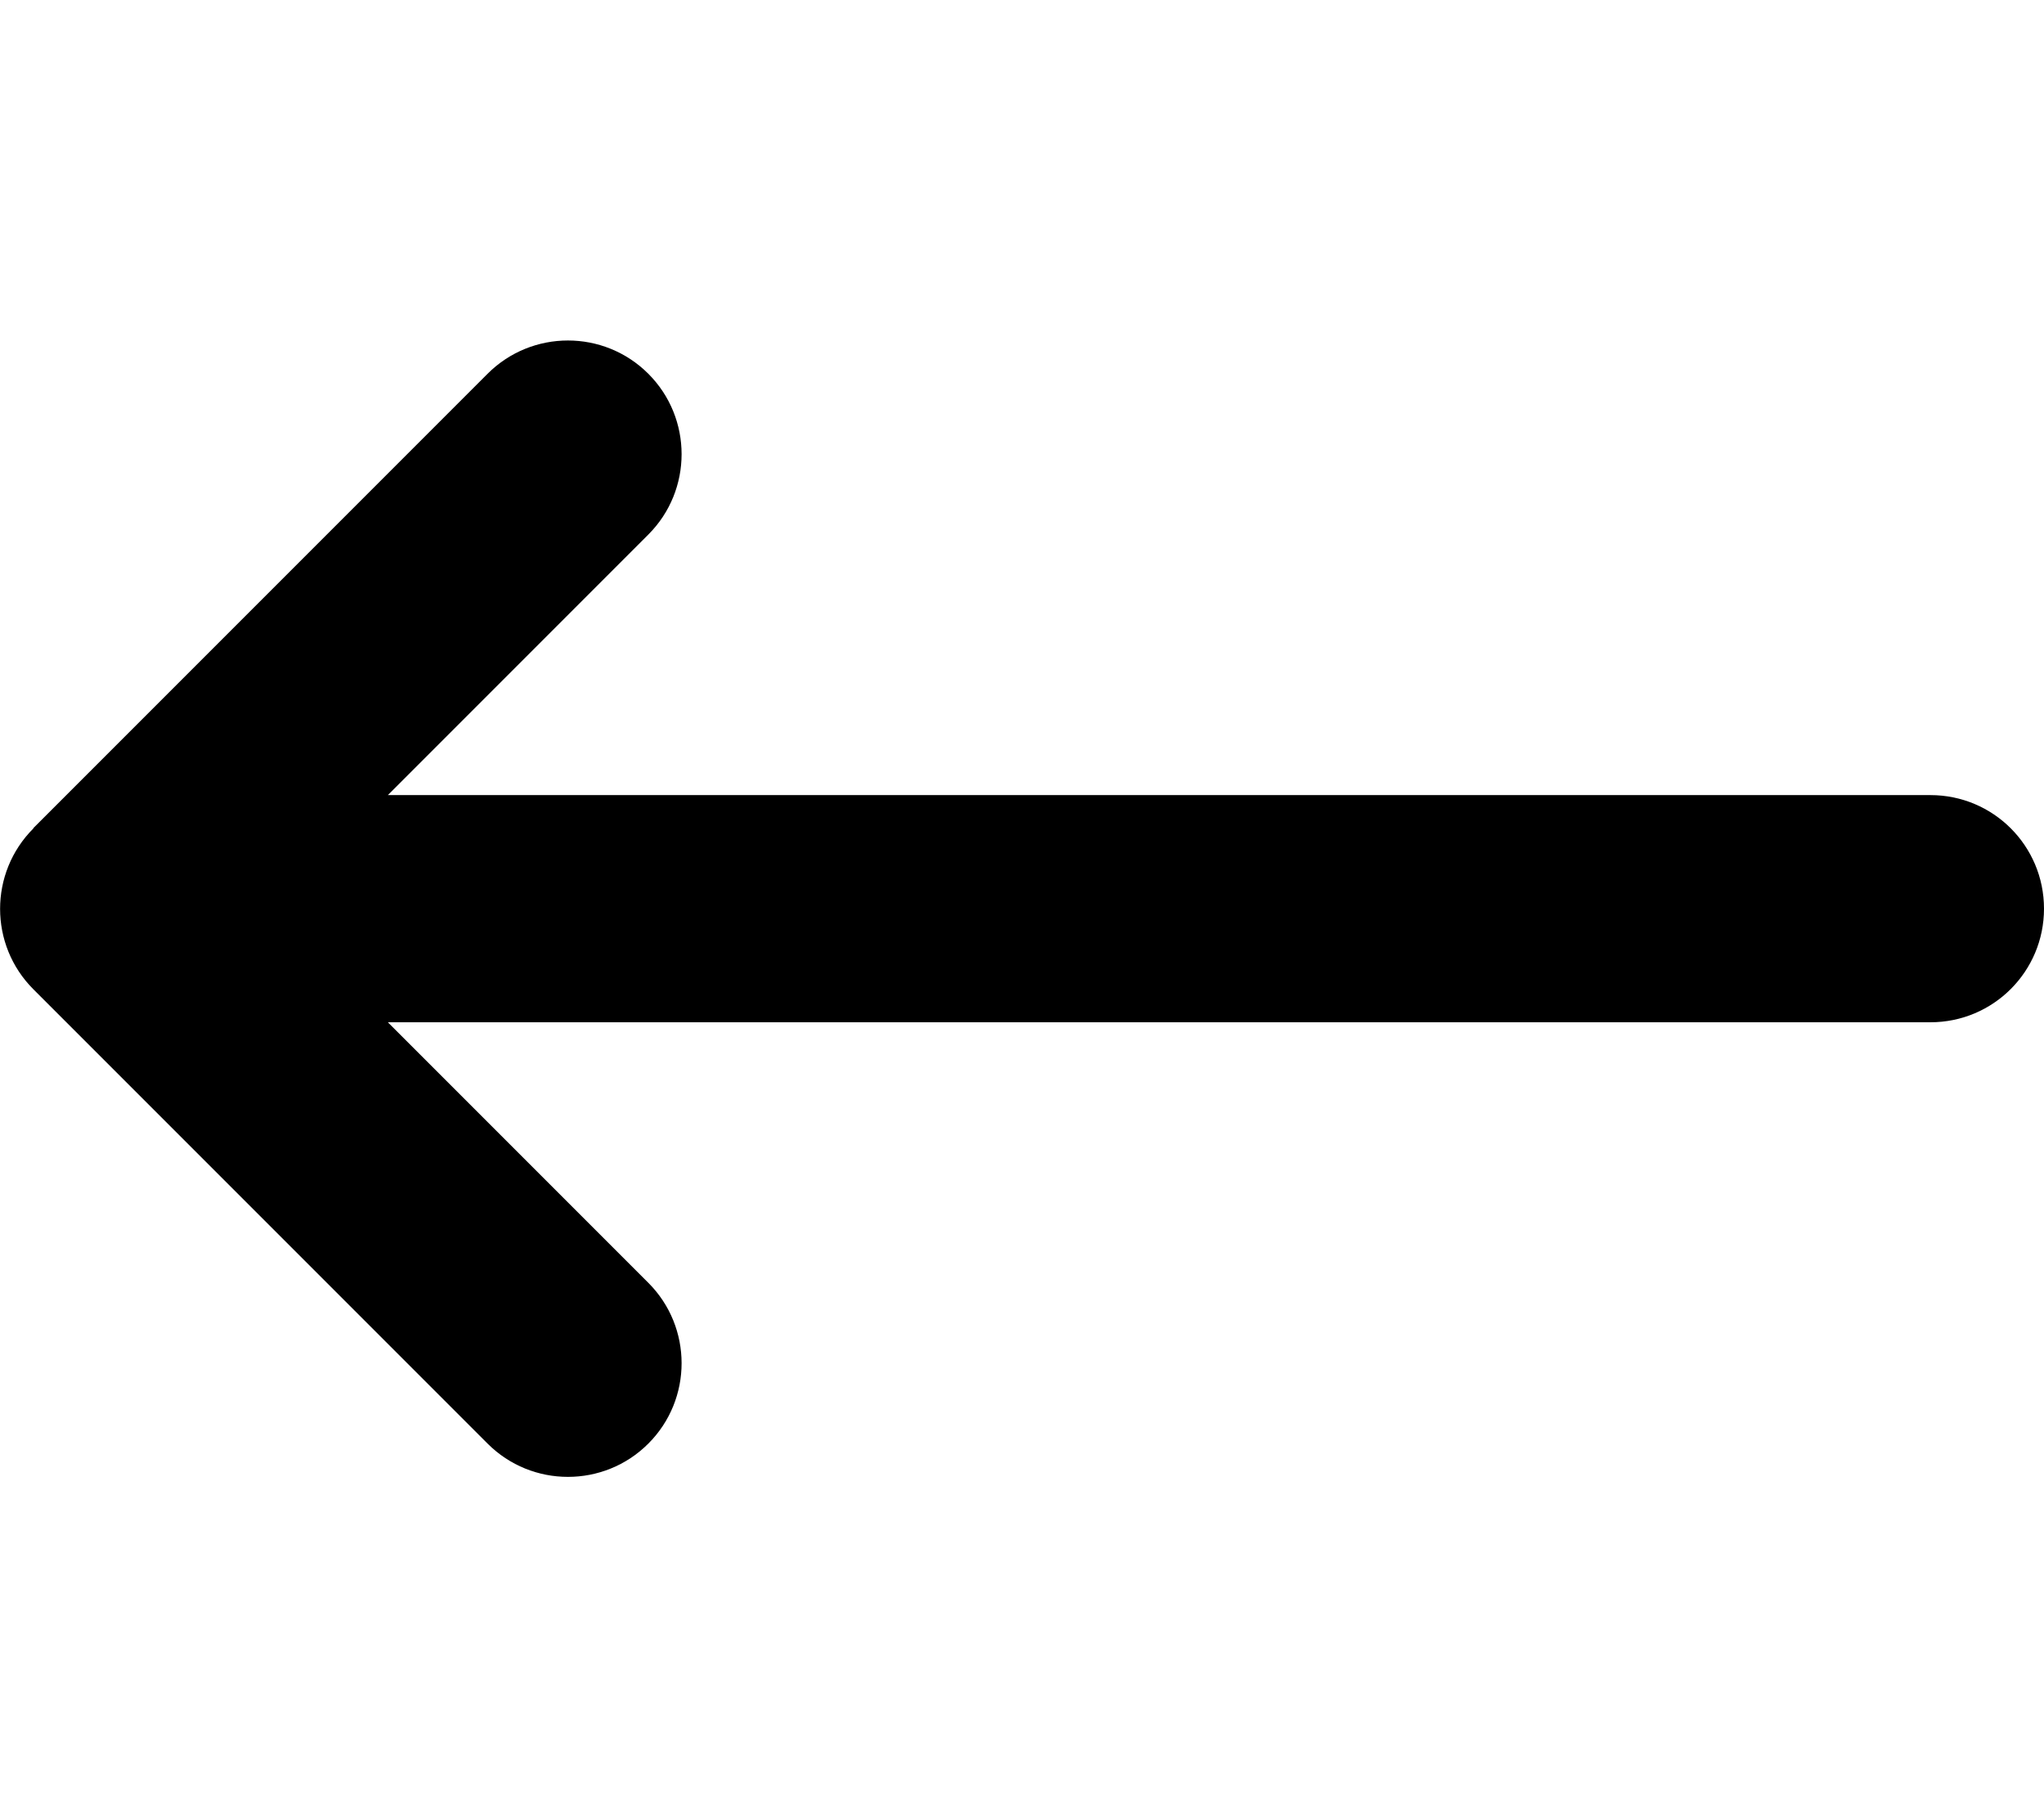
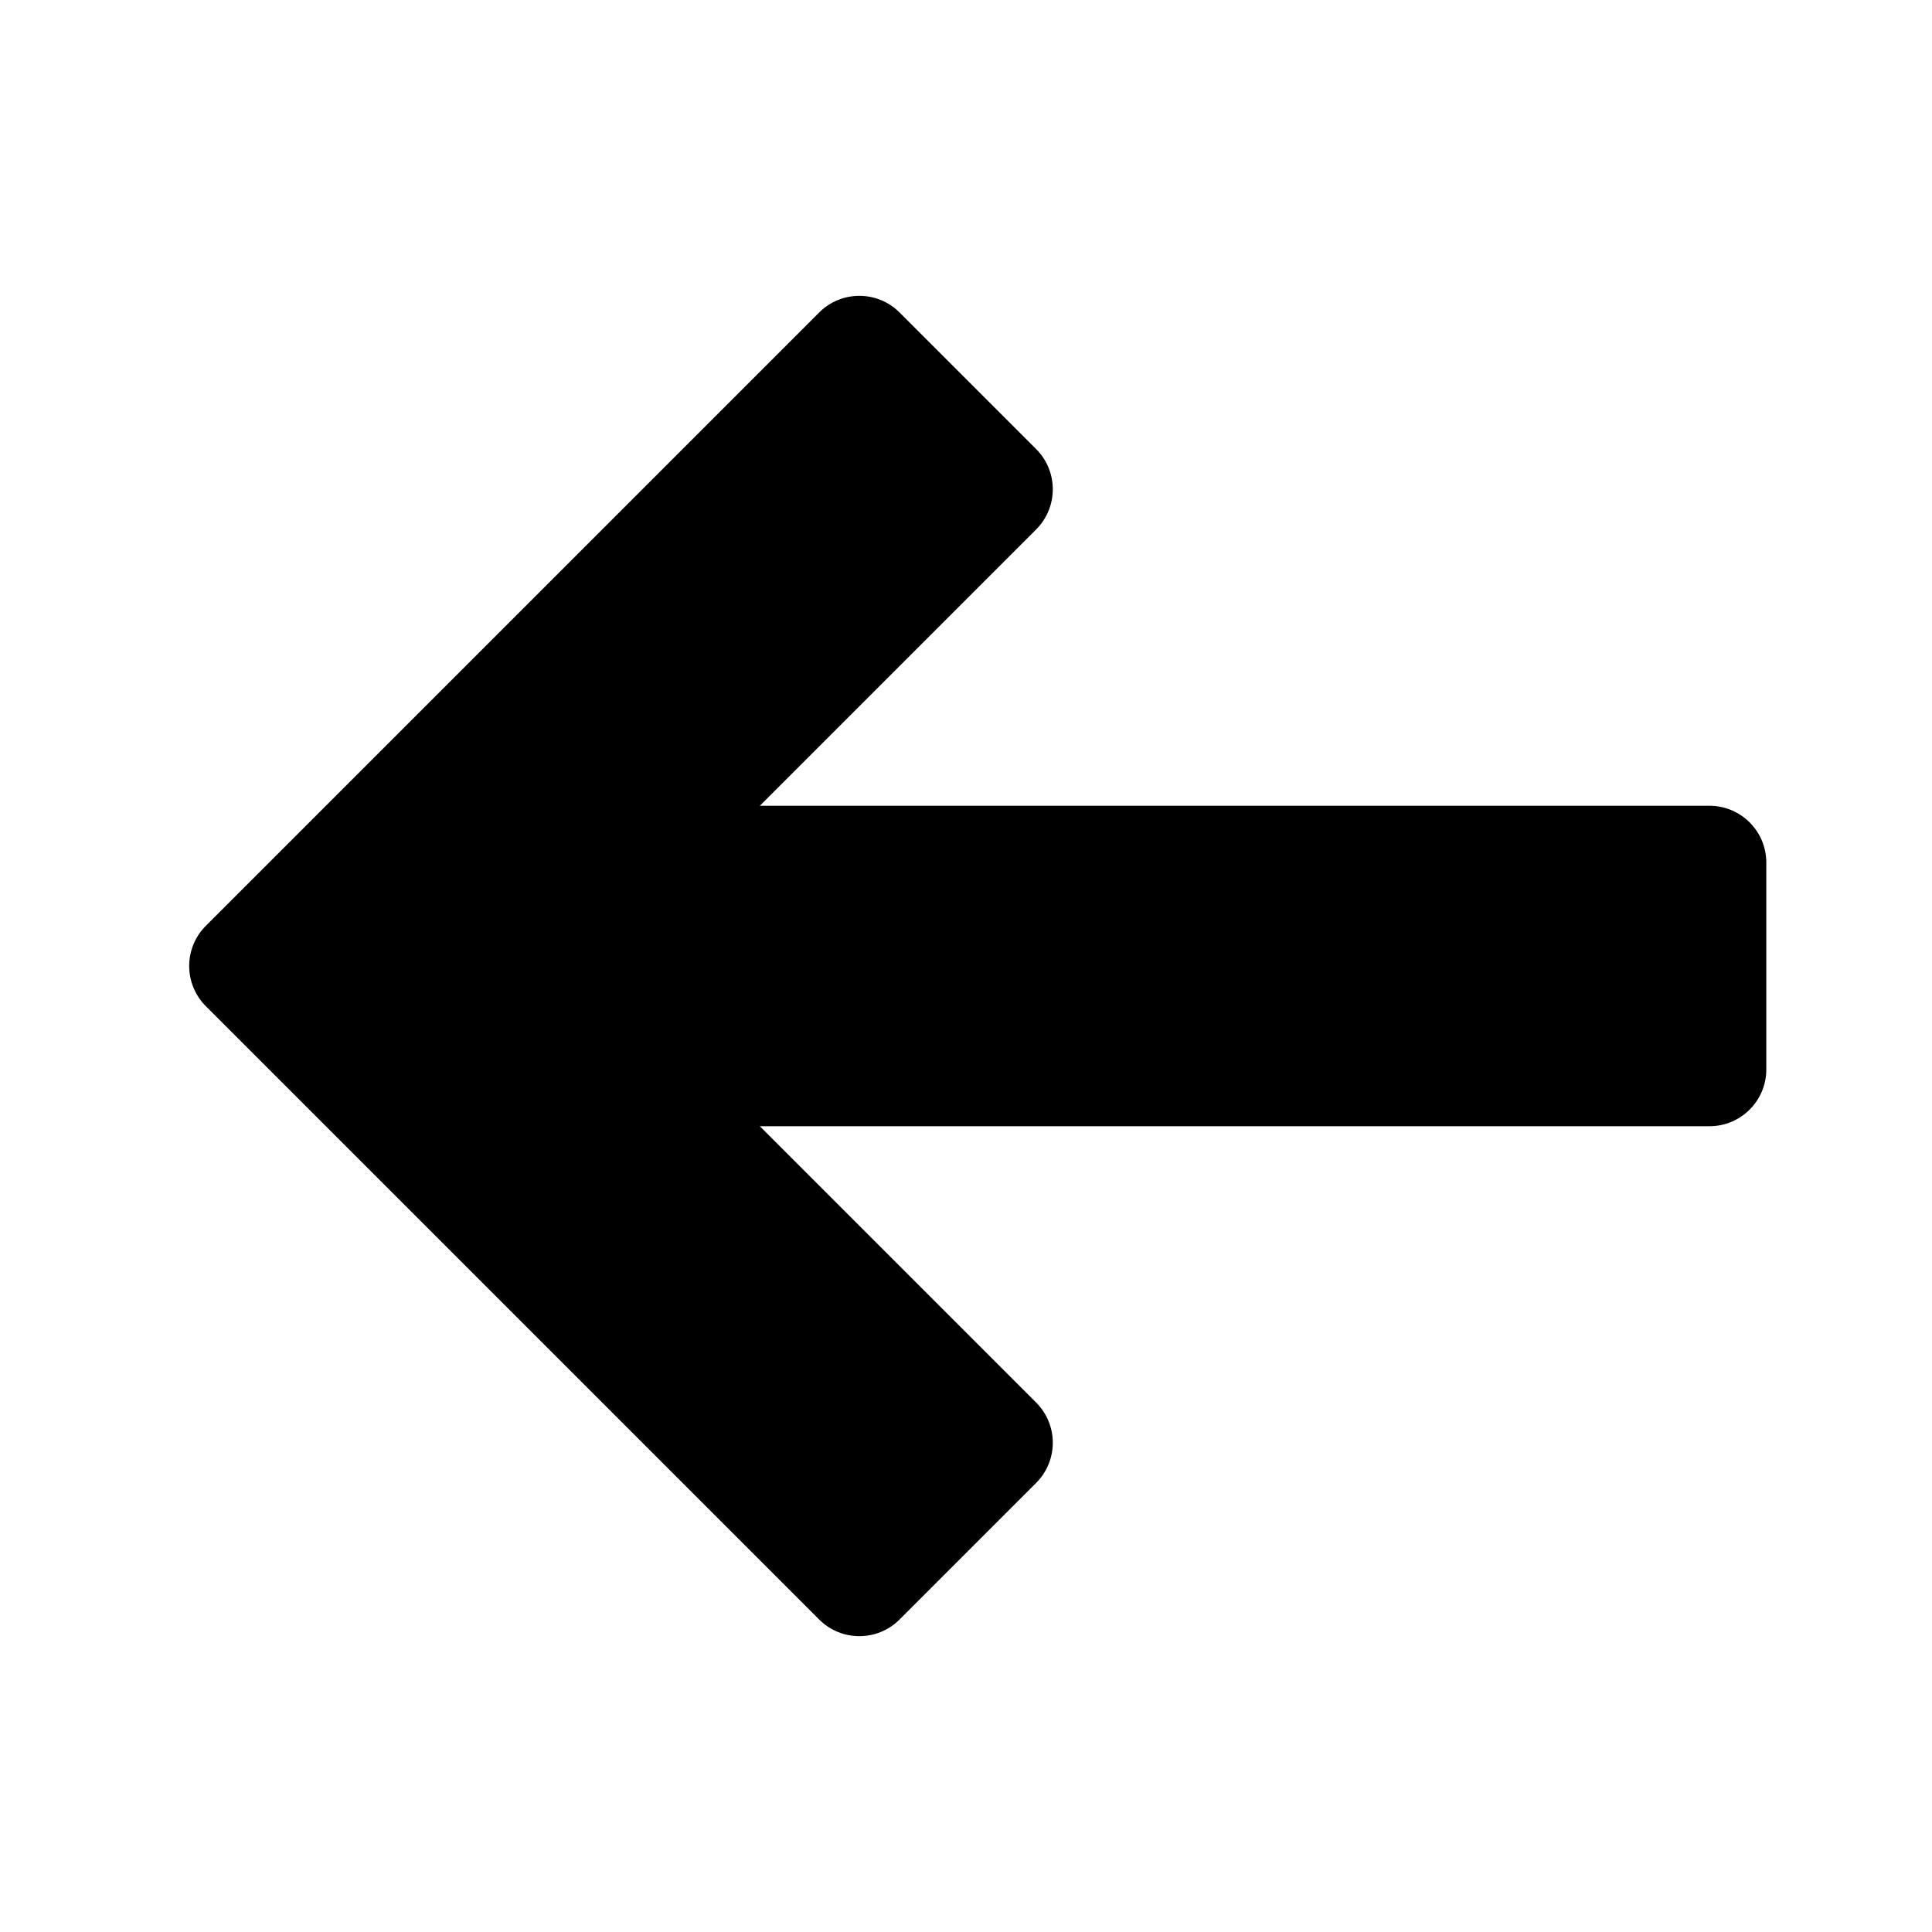
- <svg xmlns="http://www.w3.org/2000/svg" viewBox="0 0 576 512">
-   <path fill="currentColor" d="M9.4 233.4c-12.5 12.5-12.5 32.8 0 45.3l128 128c12.5 12.5 32.8 12.5 45.3 0s12.5-32.8 0-45.3L109.3 288 544 288c17.7 0 32-14.3 32-32s-14.3-32-32-32l-434.7 0 73.4-73.4c12.5-12.5 12.5-32.8 0-45.3s-32.8-12.5-45.3 0l-128 128z" />
+ <svg xmlns="http://www.w3.org/2000/svg" id="Layer_1" data-name="Layer 1" viewBox="0 0 512 512">
+   <path d="M453.03,213.54h-251.67l73.23-73.23c5.88-5.88,5.88-15.42,0-21.3l-36.2-36.2c-5.88-5.88-15.42-5.88-21.3,0L54.55,245.35c-5.88,5.88-5.88,15.42,0,21.3l162.54,162.54c5.88,5.88,15.42,5.88,21.3,0l36.2-36.2c5.88-5.88,5.88-15.42,0-21.3l-73.23-73.23h251.67c8.32,0,15.06-6.74,15.06-15.06v-54.8c0-8.32-6.74-15.06-15.06-15.06Z" />
</svg>
